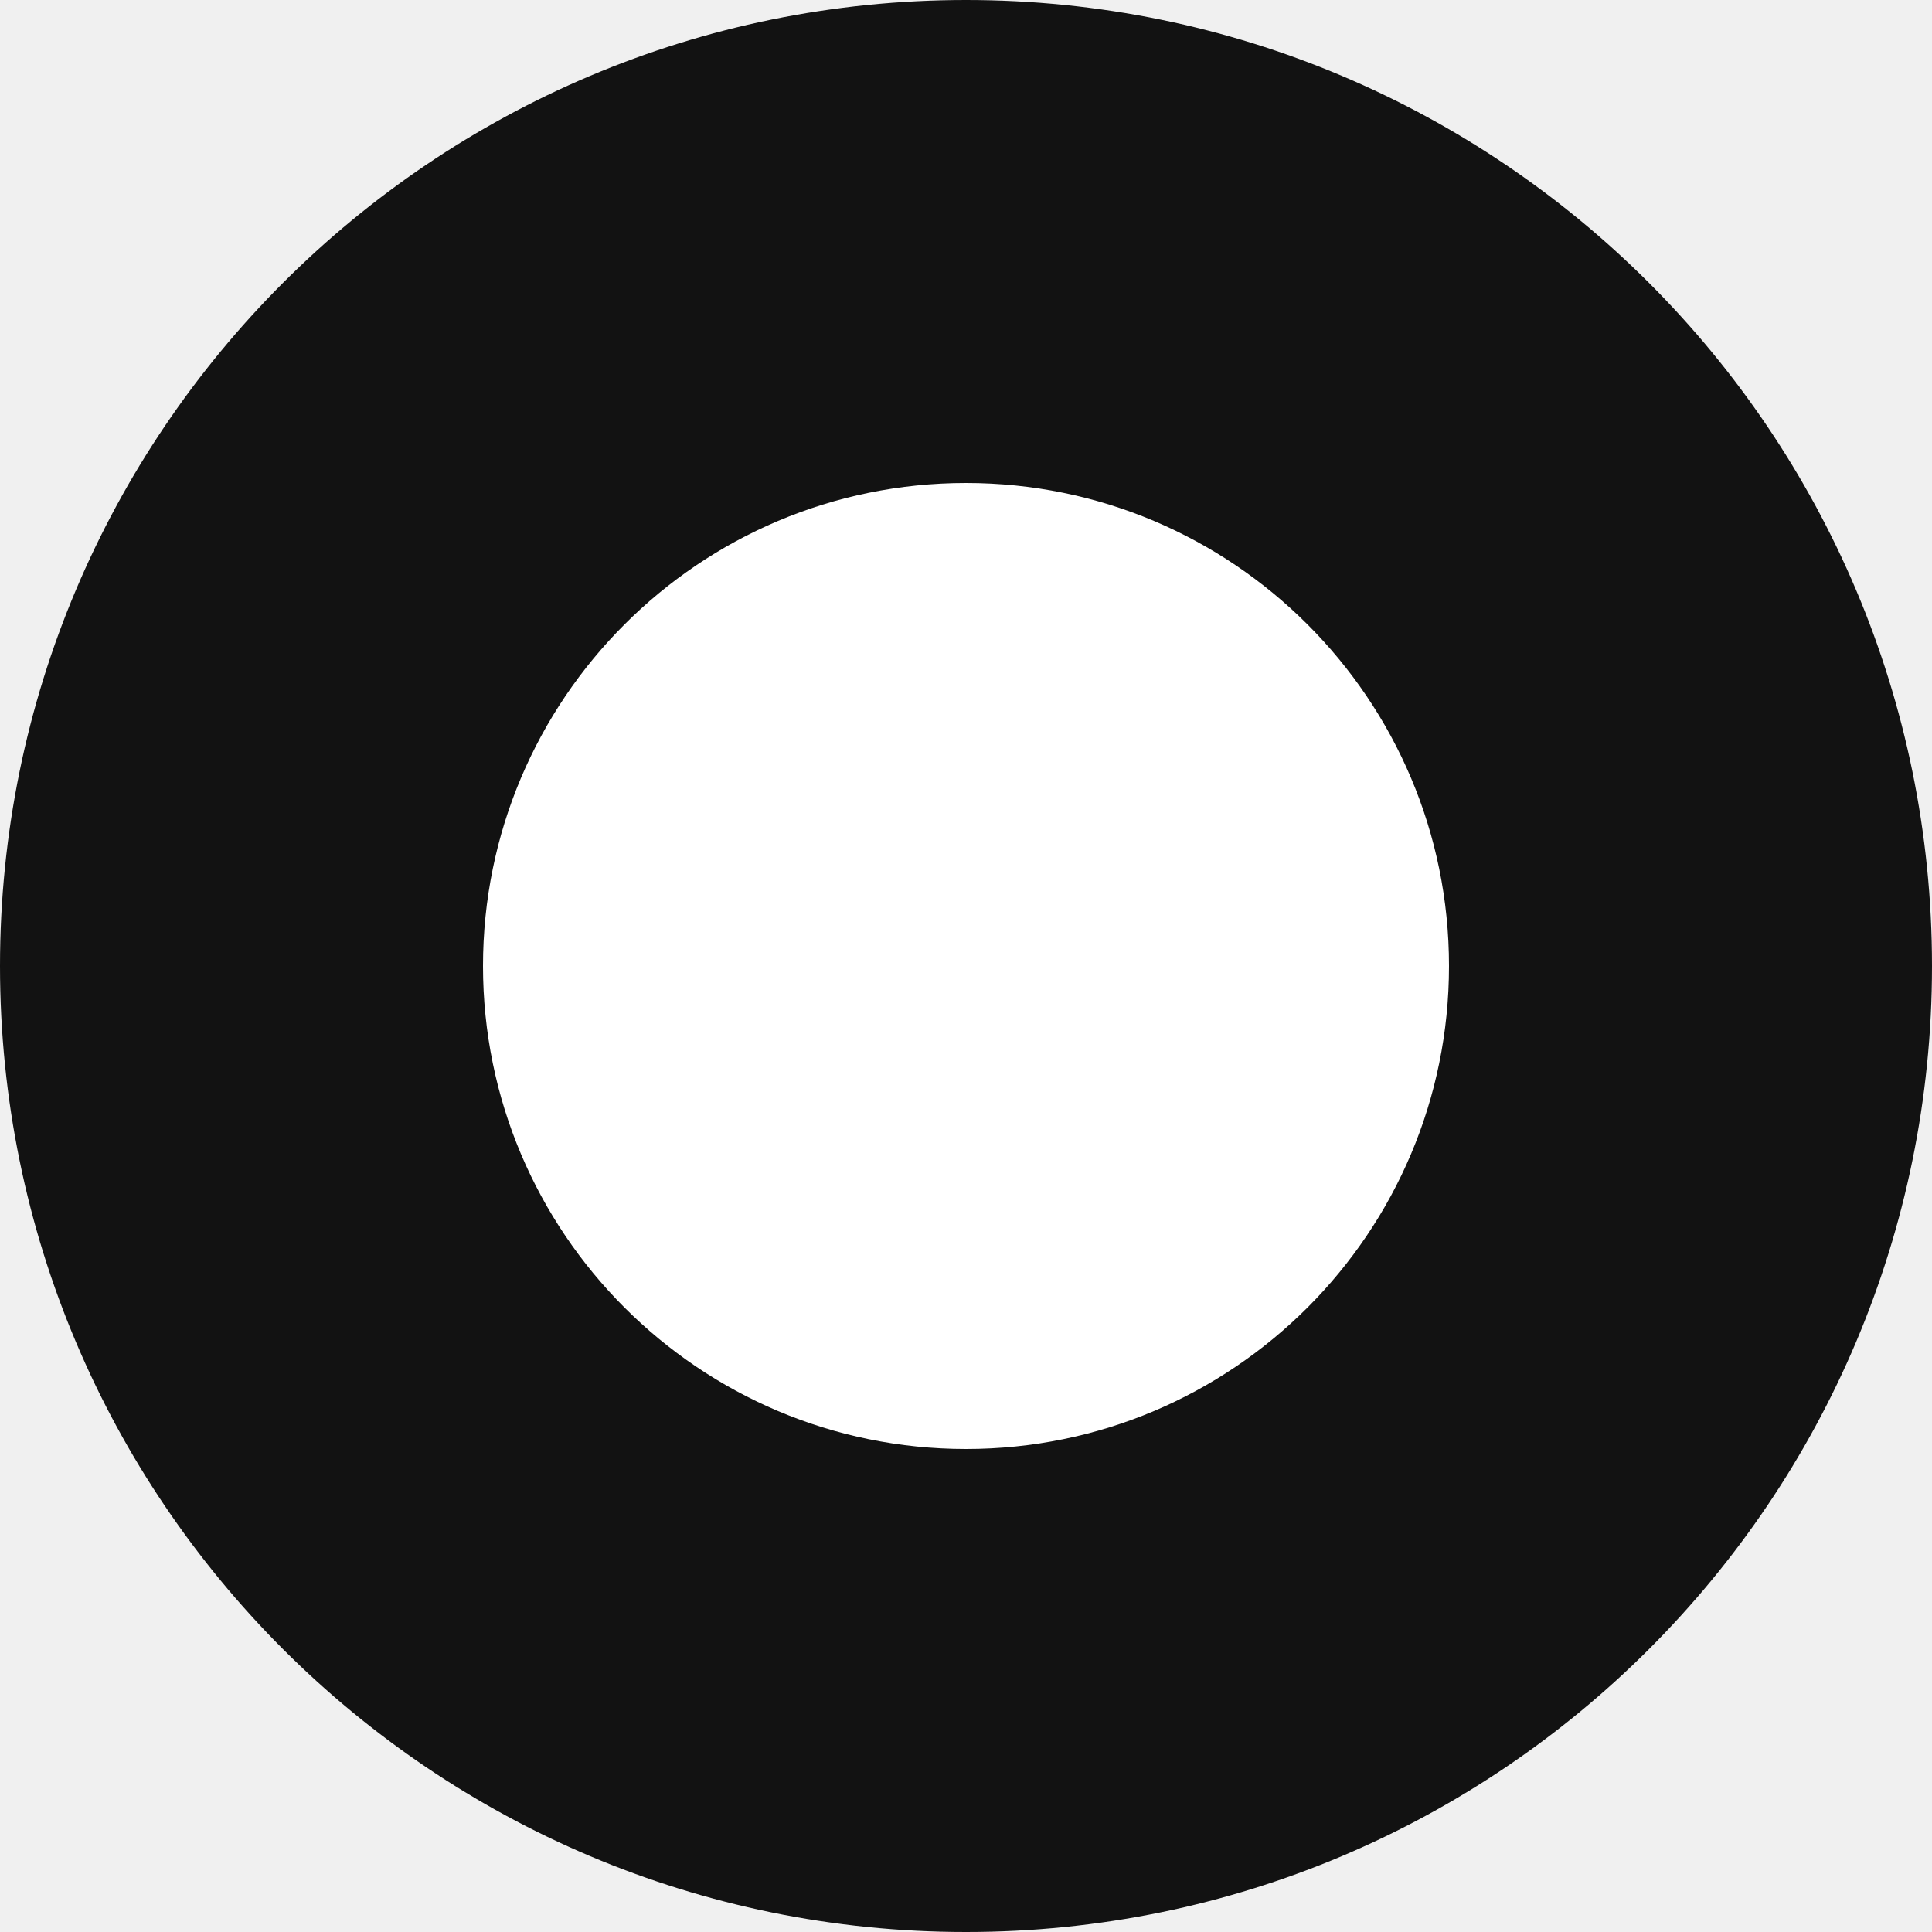
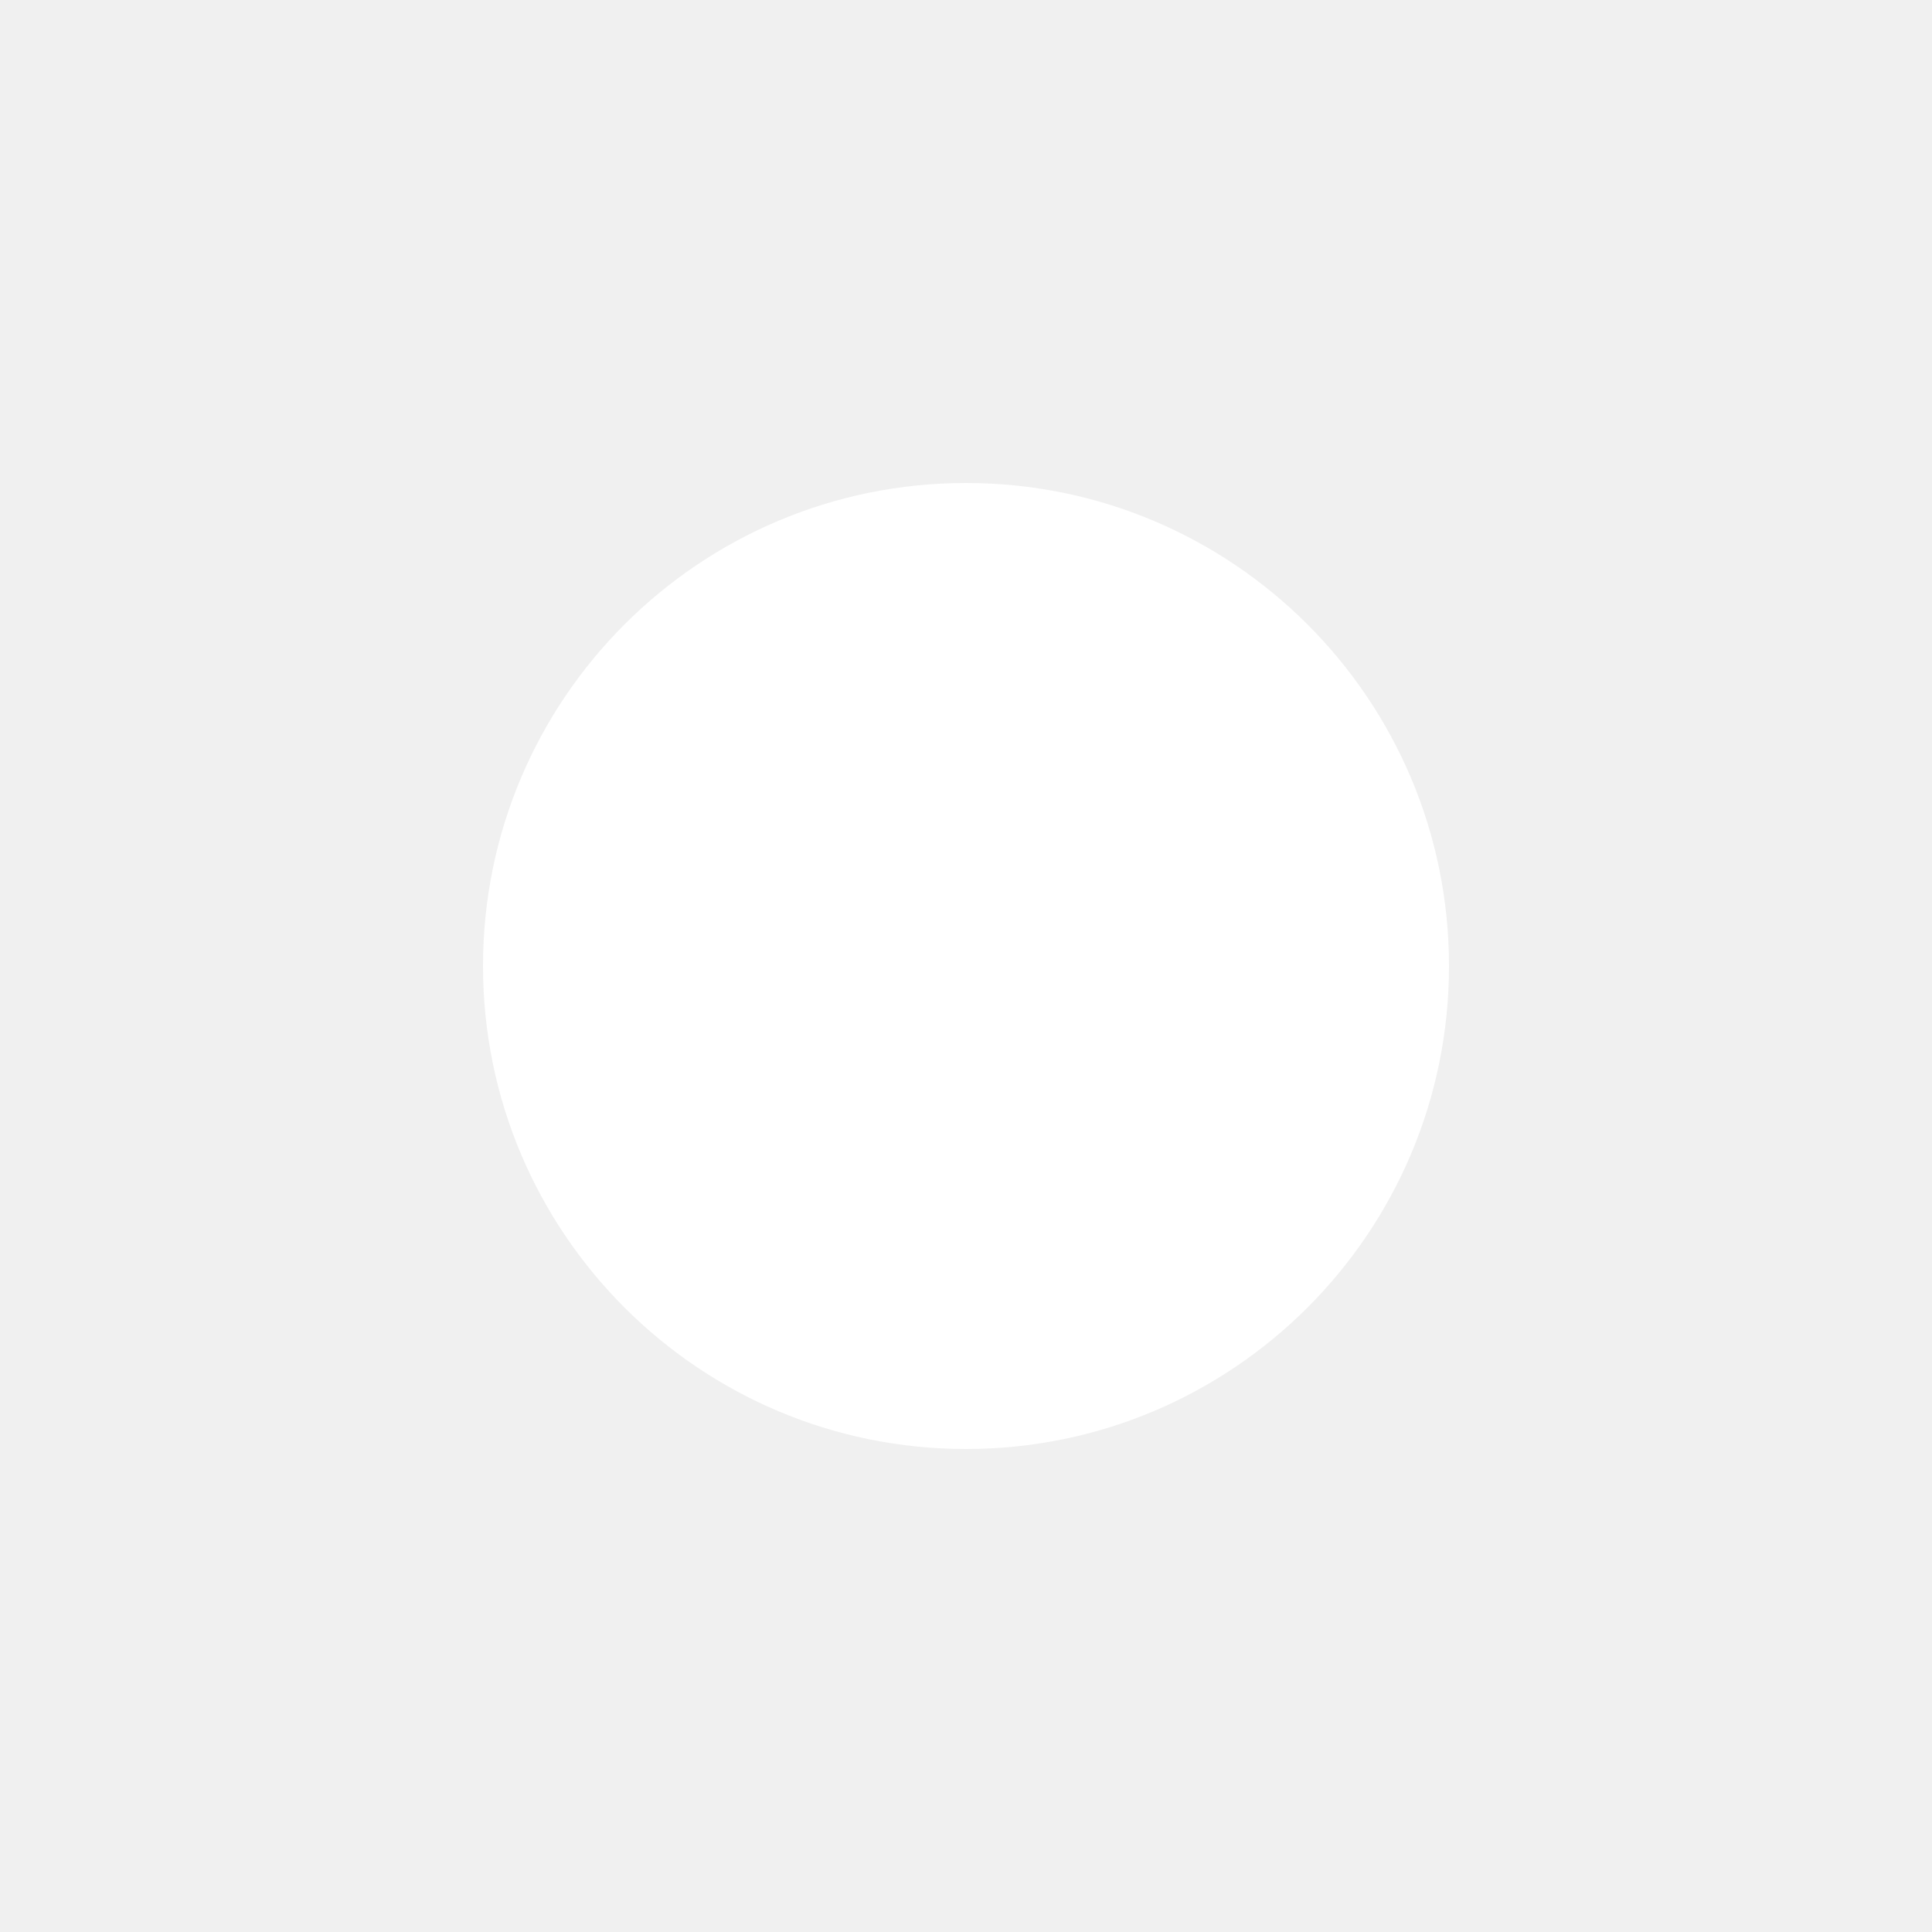
<svg xmlns="http://www.w3.org/2000/svg" width="1024" height="1024" viewBox="0 0 1024 1024" fill="none">
  <g clip-path="url(#clip0_35_78)">
-     <circle cx="512" cy="512" r="512" fill="#121212" />
    <circle cx="512" cy="512" r="256" fill="white" />
  </g>
  <defs>
    <clipPath id="clip0_35_78">
      <rect width="1024" height="1024" fill="white" />
    </clipPath>
  </defs>
</svg>
